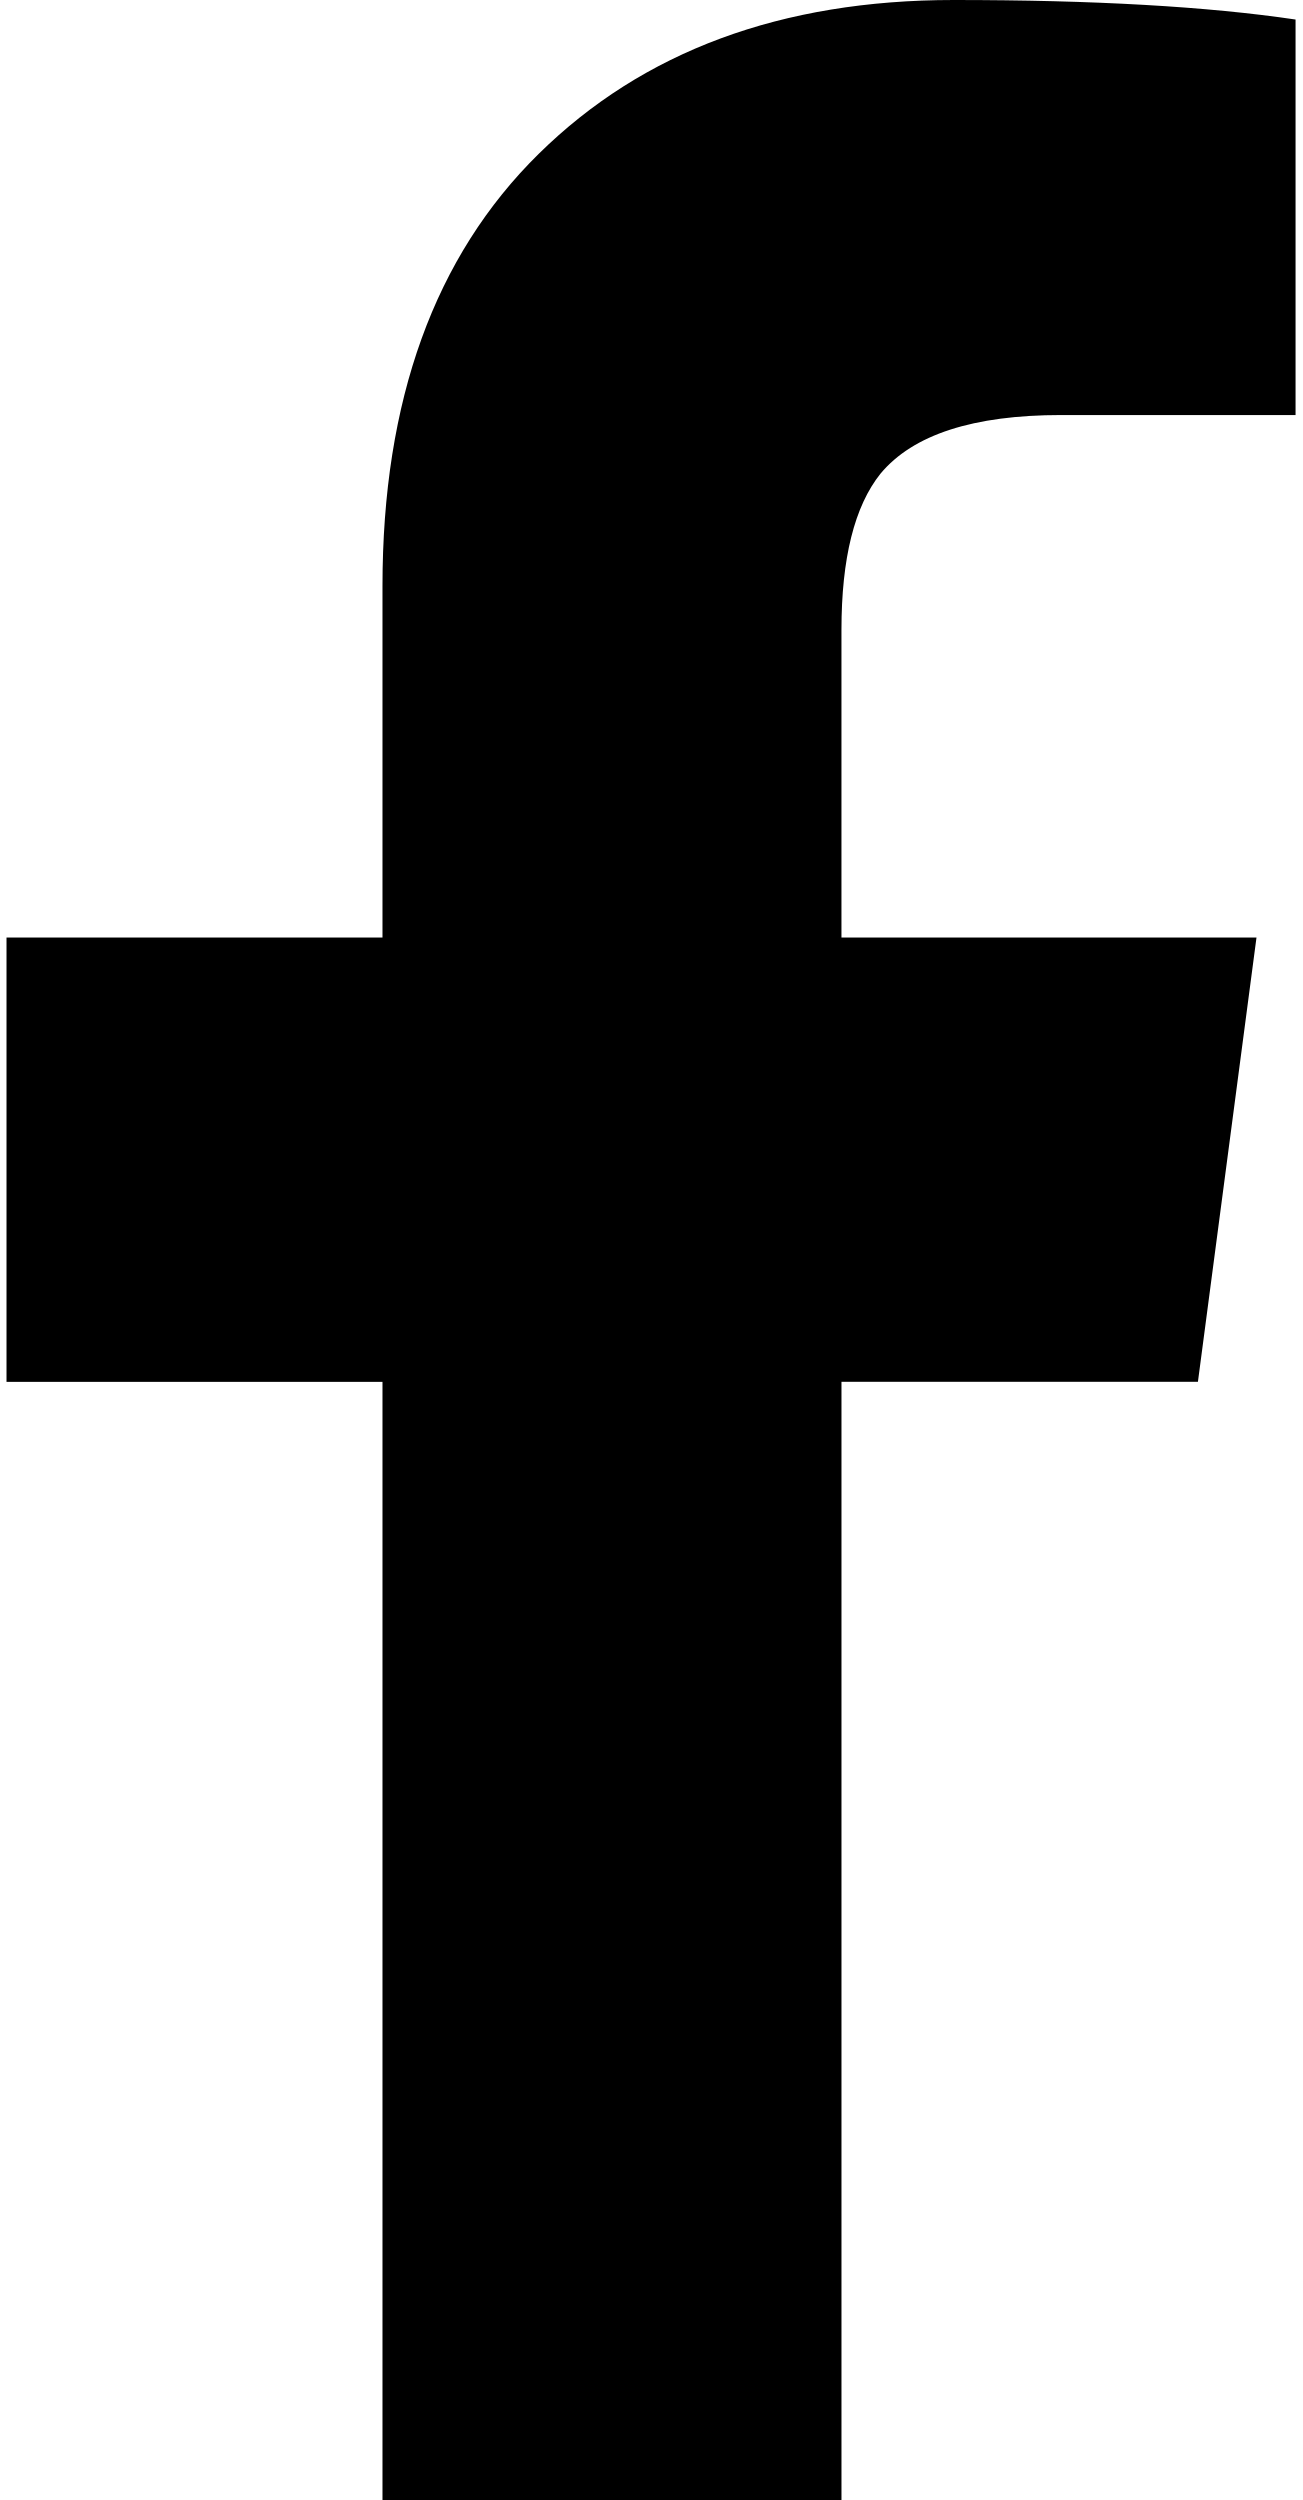
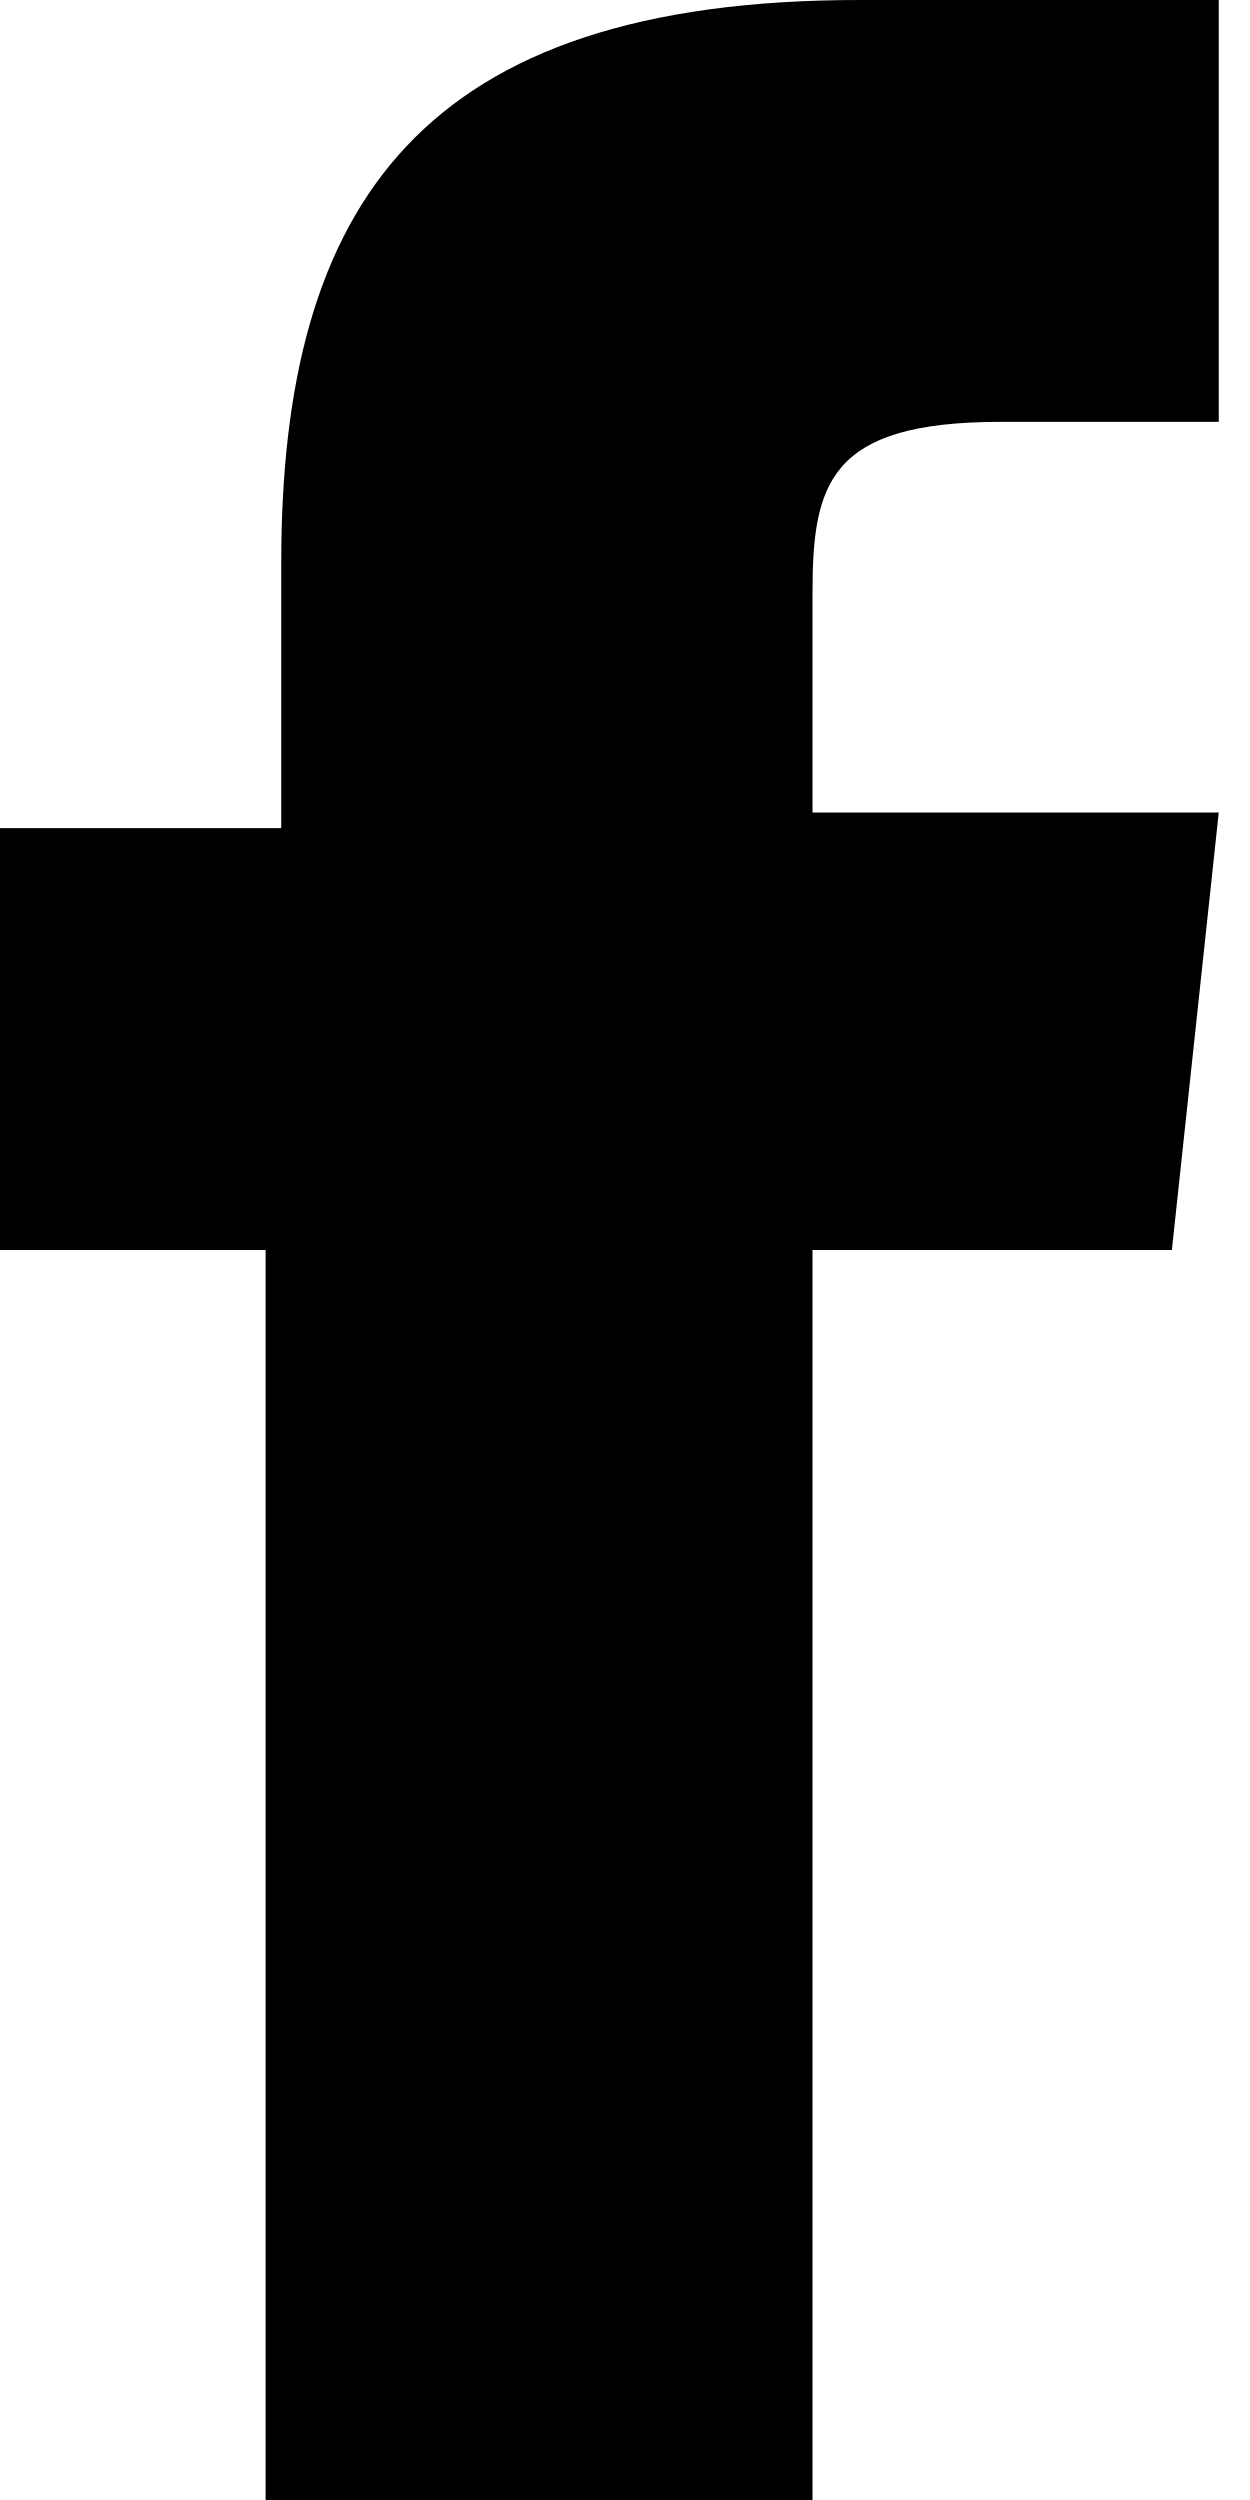
- <svg xmlns="http://www.w3.org/2000/svg" viewBox="0 0 75 144">
-   <path d="M22.031 144V79.594H.375V54h21.656V33.75c0-10.687 3-18.984 9-24.89C37.031 2.953 45 0 54.938 0 63 0 69.561.375 74.624 1.125v22.781h-13.5c-5.063 0-8.531 1.125-10.406 3.375-1.5 1.875-2.25 4.875-2.25 9v17.72h23.906L69 79.593H48.469V144H22.03z" fill-rule="evenodd" />
+ <svg xmlns="http://www.w3.org/2000/svg" width="8" height="16" viewBox="0 0 8 16">
+   <path d="M5.2 5.2V3.8c0-.7.1-1.1 1.2-1.1h1.4V0H5.5C2.7 0 1.8 1.3 1.8 3.6v1.7H0V8h1.7v8h3.5V8h2.3l.3-2.8H5.2z" />
</svg>
